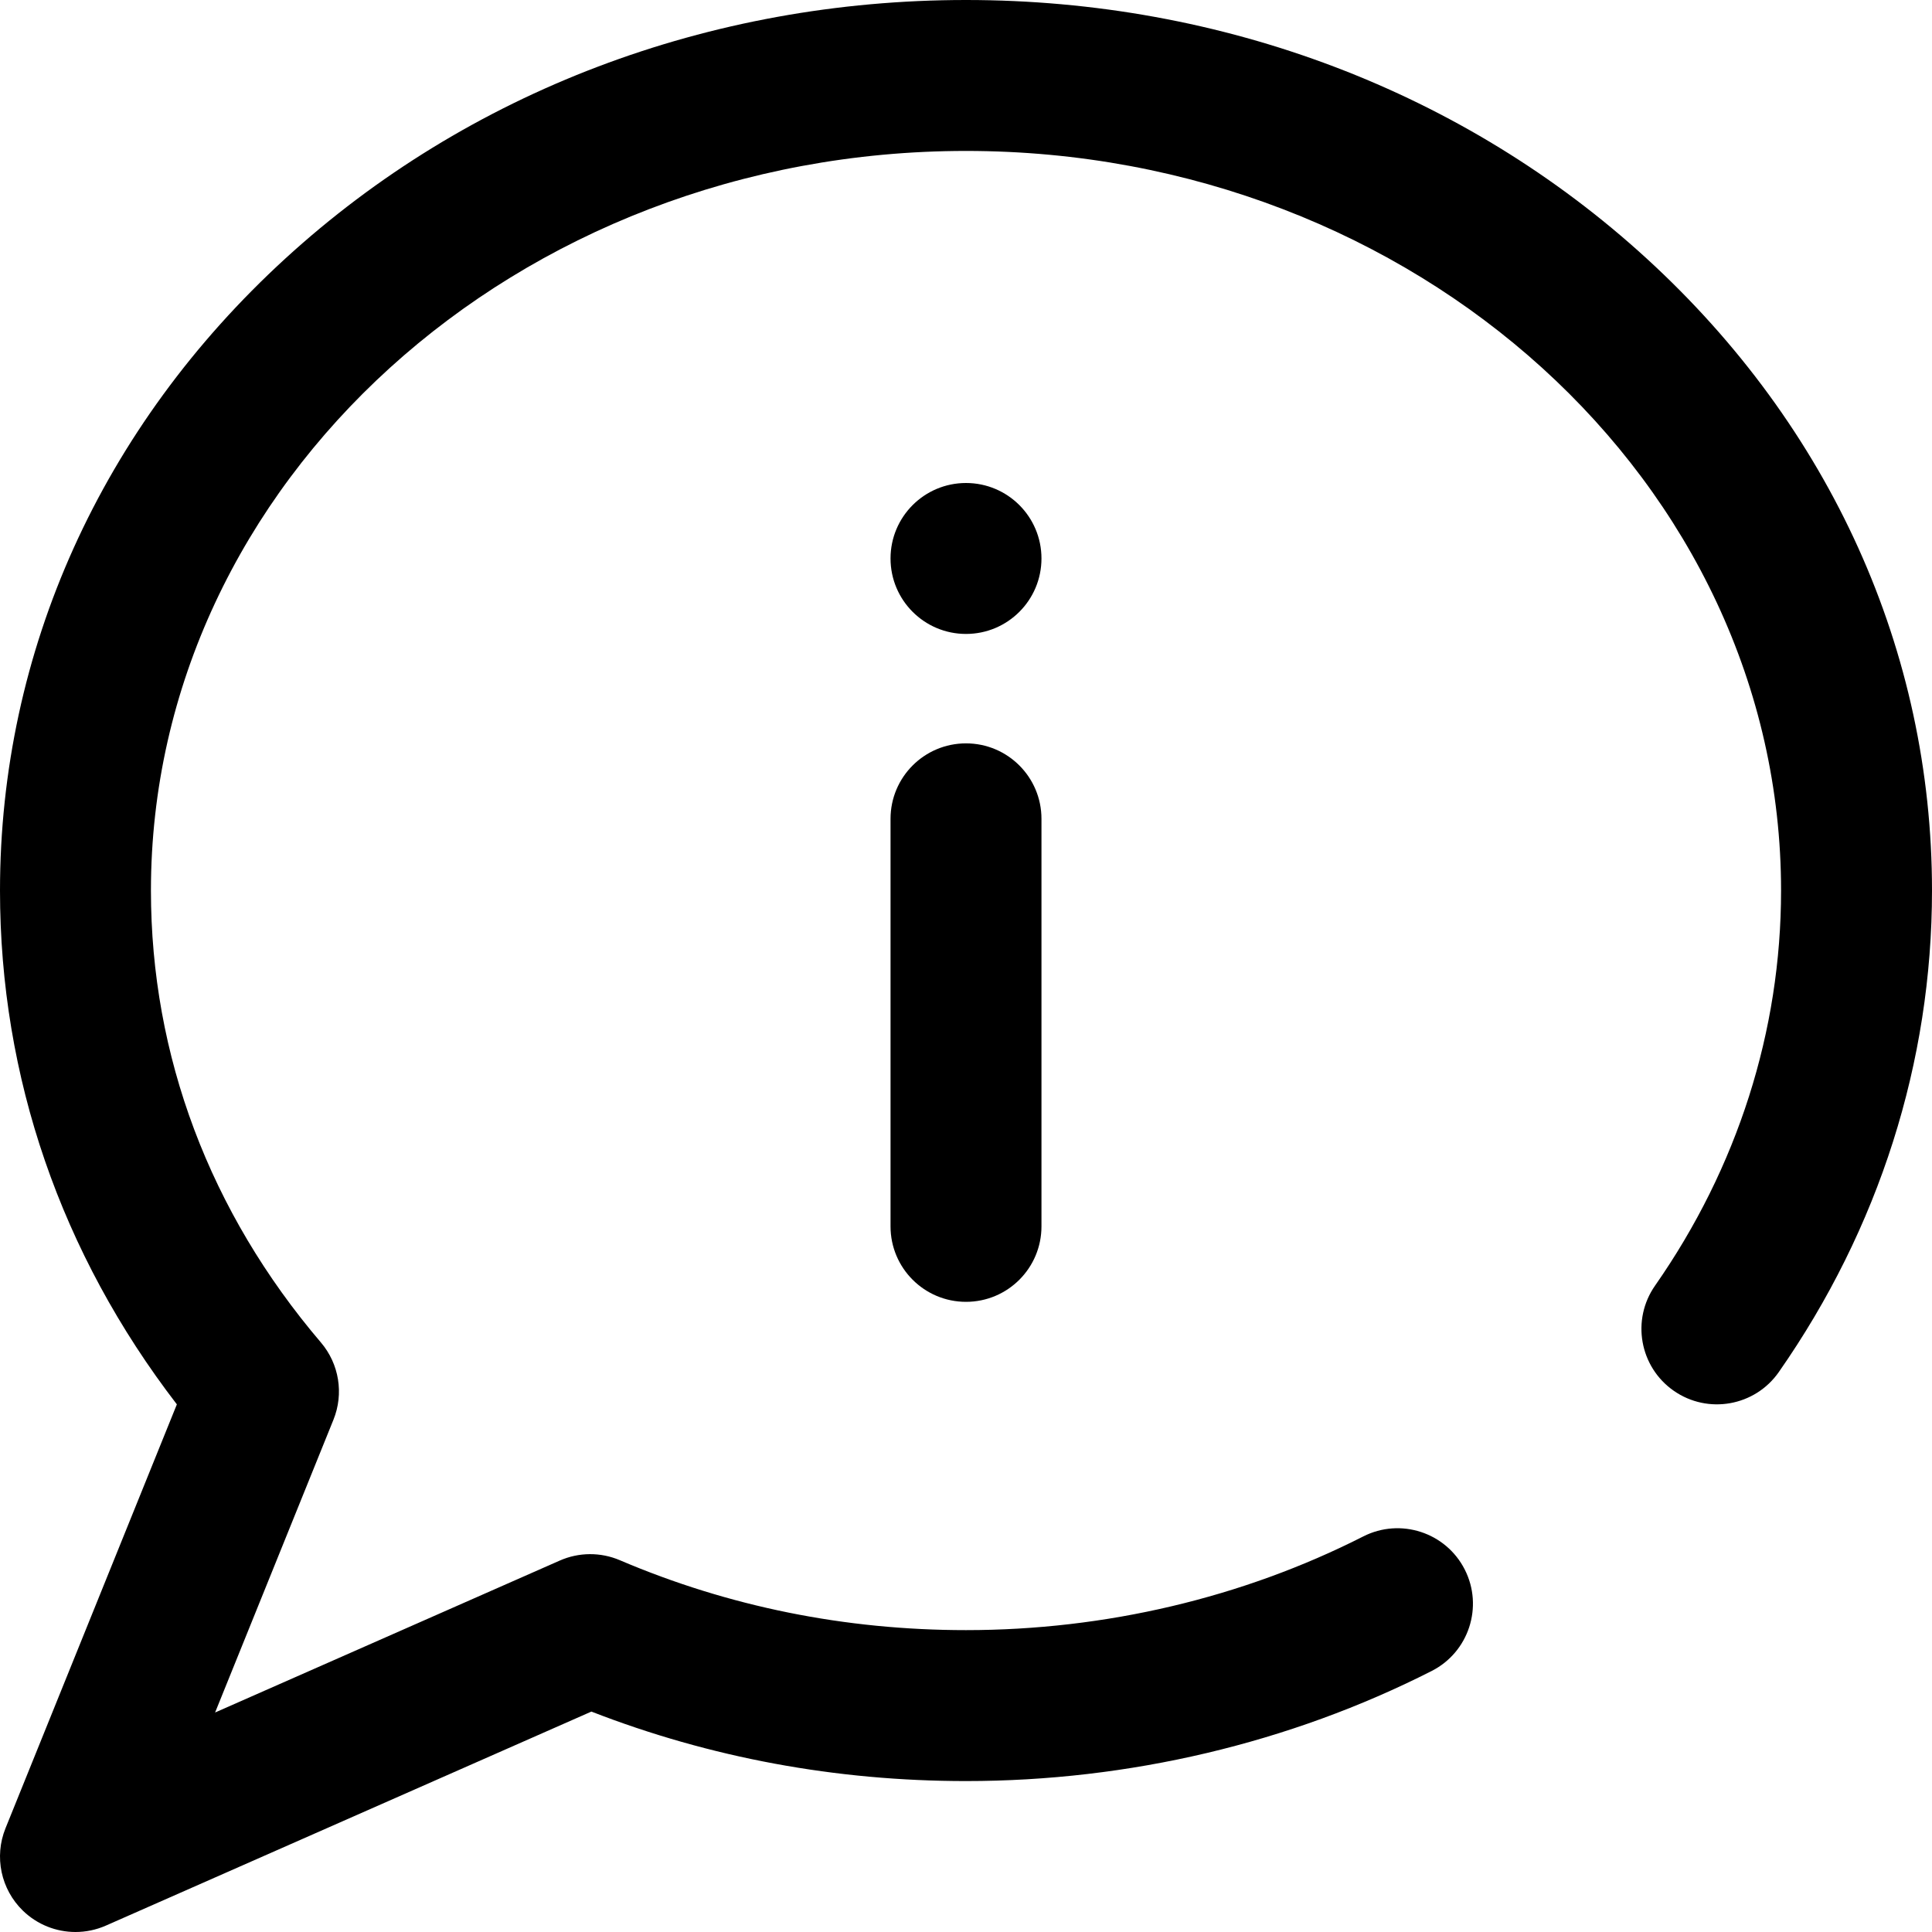
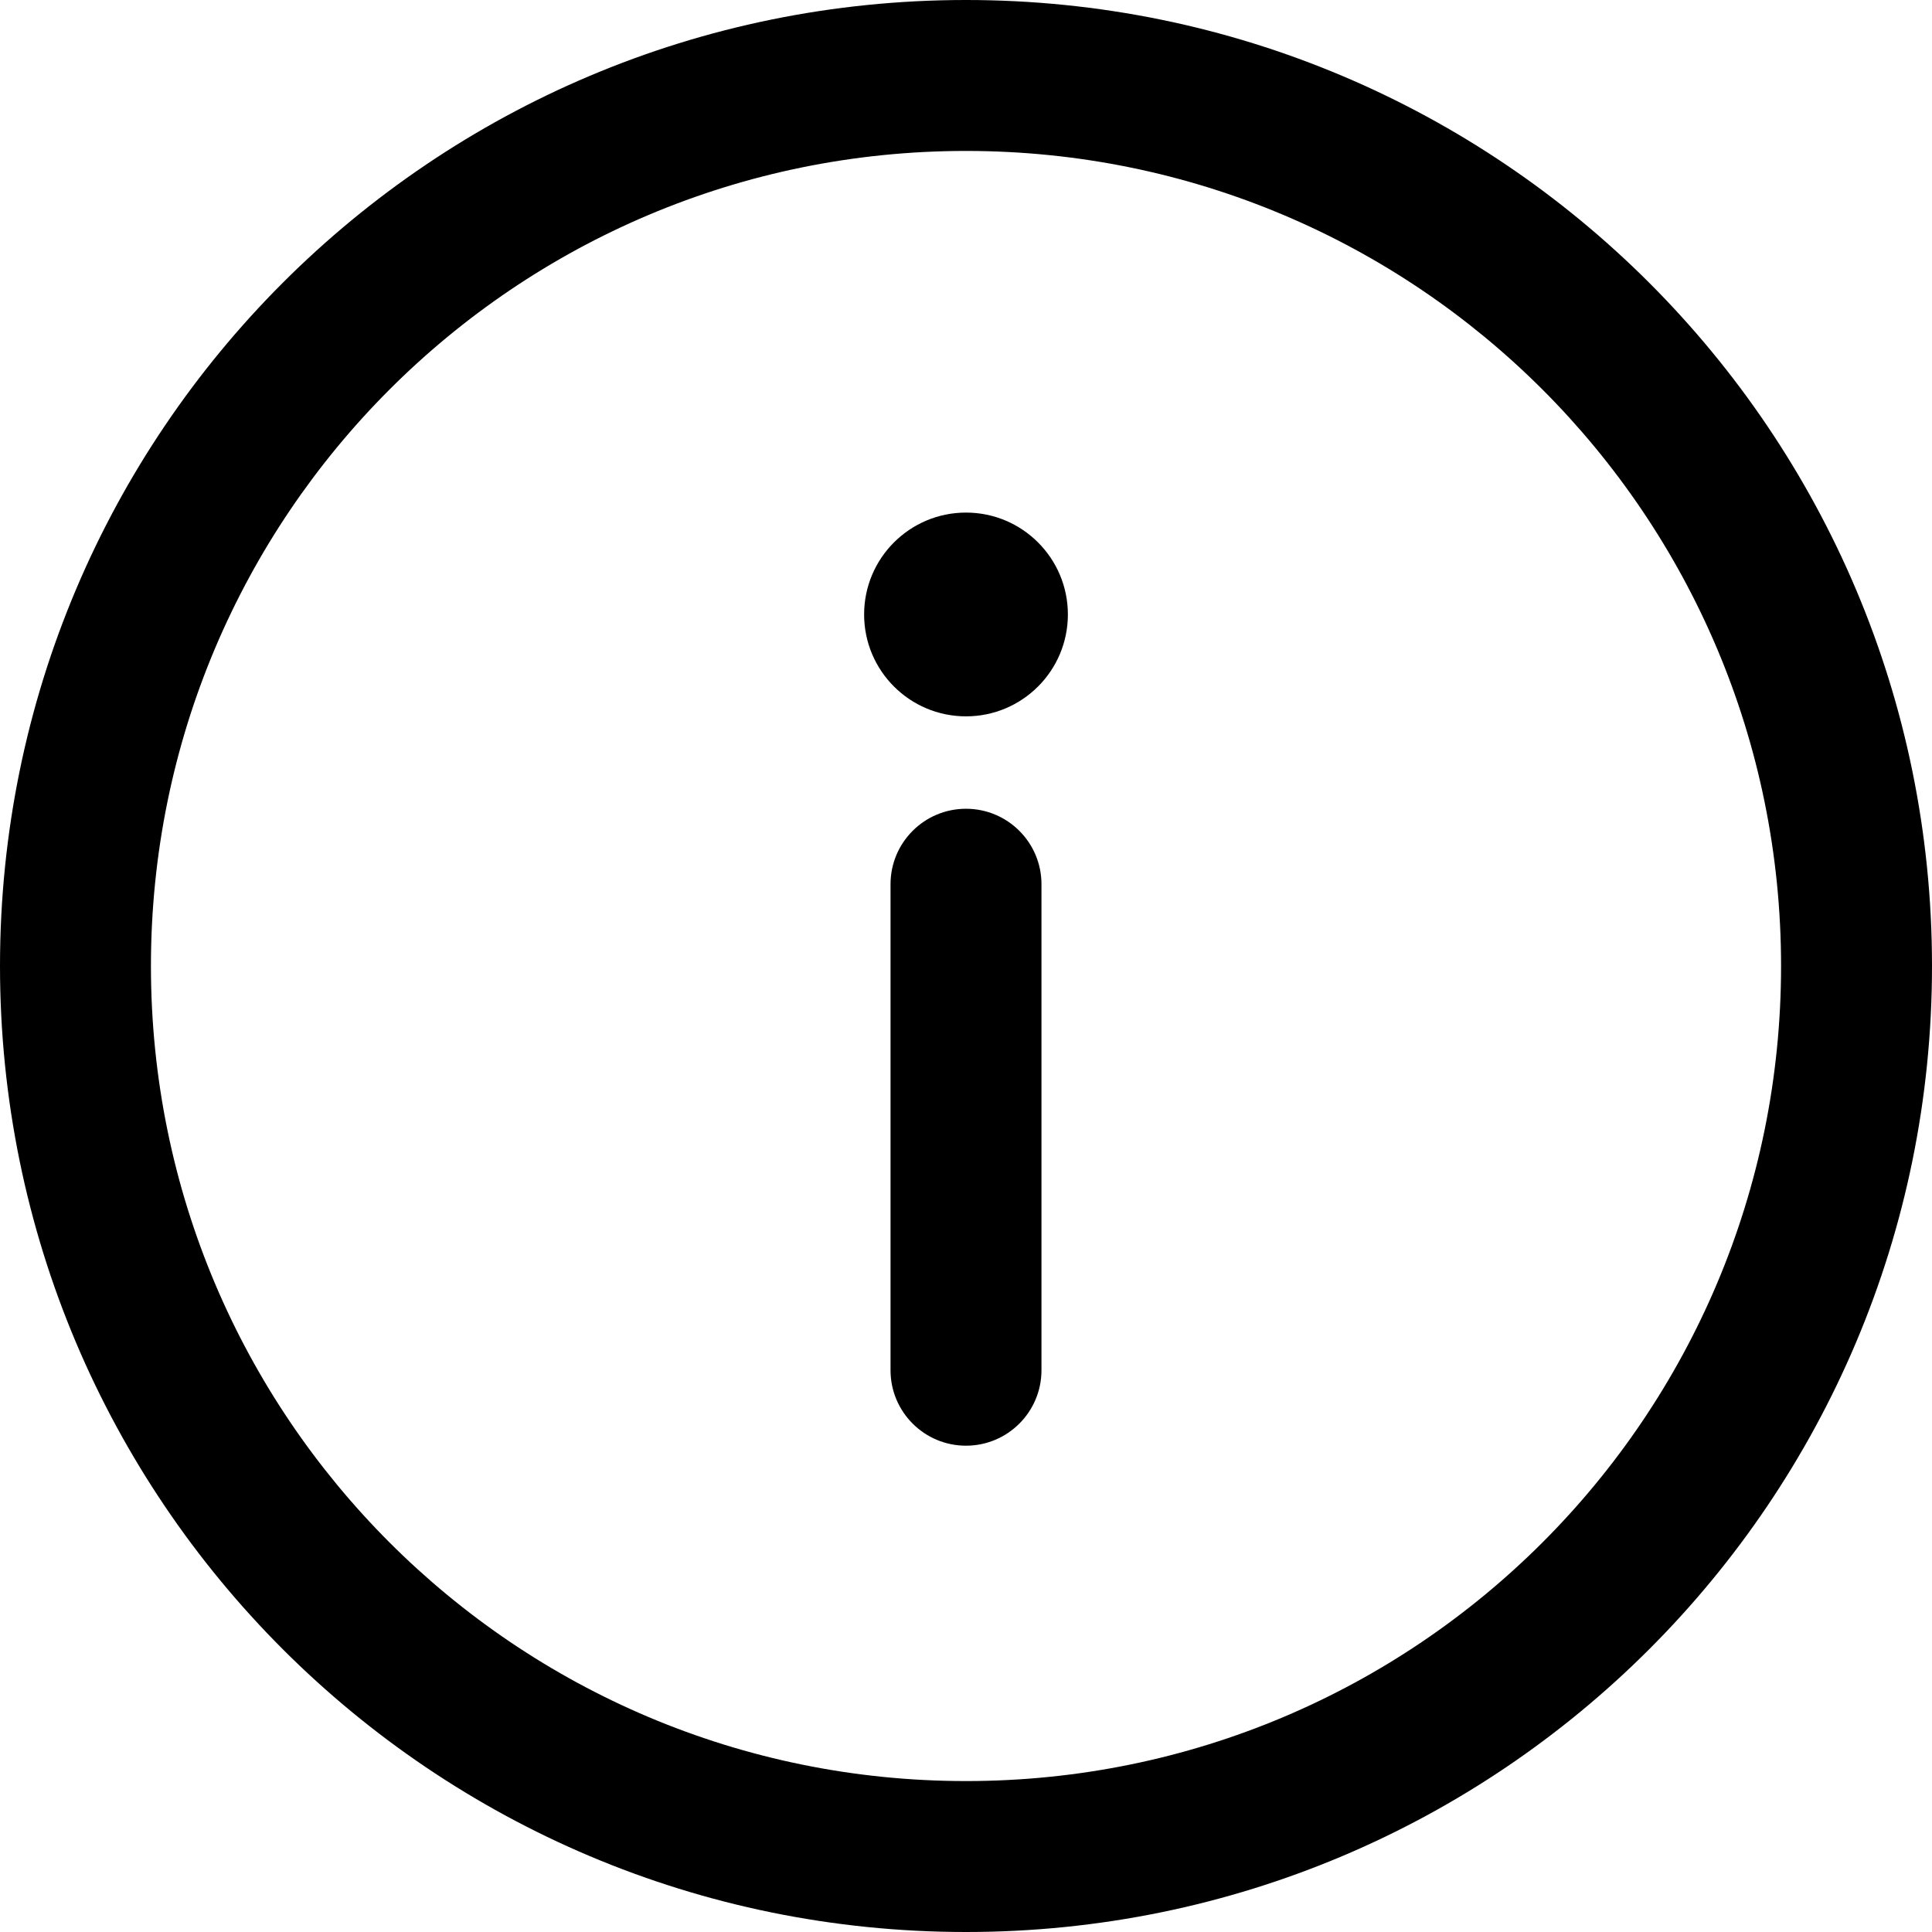
- <svg xmlns="http://www.w3.org/2000/svg" version="1.1" id="Layer_1" x="0px" y="0px" viewBox="0 0 512 512" style="enable-background:new 0 0 512 512;" xml:space="preserve" width="512" height="512">
-   <path d="M20.005,512c-5.097,0-10.116-1.948-13.925-5.641c-5.845-5.666-7.672-14.309-4.621-21.855l45.411-112.333  C16.162,332.253,0,285.425,0,236c0-63.375,26.855-122.857,75.62-167.489C123.891,24.331,187.952,0,256,0  s132.109,24.331,180.38,68.511C485.145,113.143,512,172.625,512,236c0,45.448-14.04,89.577-40.602,127.615  c-6.325,9.057-18.792,11.271-27.849,4.947s-11.271-18.792-4.947-27.849C460.452,309.425,472,273.215,472,236  c0-108.075-96.897-196-216-196S40,127.925,40,236c0,43.783,15.577,85.2,45.046,119.773c4.834,5.671,6.115,13.561,3.321,20.47  l-31.366,77.589l91.345-40.266c5.063-2.231,10.826-2.267,15.916-0.095C193.082,425.766,223.946,432,256,432  c36.892,0,73.299-8.587,105.286-24.832c9.85-5,21.887-1.072,26.889,8.775c5.001,9.849,1.073,21.887-8.775,26.889  C341.828,461.914,299.157,472,256,472c-34.48,0-67.835-6.191-99.276-18.413L28.068,510.301C25.474,511.444,22.728,512,20.005,512z   M276,325V217c0-11.046-8.954-20-20-20s-20,8.954-20,20v108c0,11.046,8.954,20,20,20S276,336.046,276,325z M256,128  c-11.046,0-20,8.954-20,20l0,0c0,11.046,8.954,20,20,20s20-8.954,20-20l0,0C276,136.954,267.046,128,256,128z" />
+ <svg xmlns="http://www.w3.org/2000/svg" version="1.1" id="Capa_1" x="0px" y="0px" viewBox="0 0 512 512" style="enable-background:new 0 0 512 512;" xml:space="preserve">
+   <g>
+     <g>
+       <path d="M256,0C114.497,0,0,114.507,0,256c0,141.503,114.507,256,256,256c141.503,0,256-114.507,256-256    C512,114.497,397.492,0,256,0z M256,472c-119.393,0-216-96.615-216-216c0-119.393,96.615-216,216-216    c119.393,0,216,96.615,216,216C472,375.393,375.384,472,256,472z" />
+     </g>
+   </g>
+   <g>
+     <g>
+       <path d="M256,214.33c-11.046,0-20,8.954-20,20v128.793c0,11.046,8.954,20,20,20s20-8.955,20-20.001V234.33    C276,223.284,267.046,214.33,256,214.33z" />
+     </g>
+   </g>
+   <g>
+     <g>
+       <circle cx="256" cy="162.84" r="27" />
+     </g>
+   </g>
+   <g>
+ </g>
+   <g>
+ </g>
+   <g>
+ </g>
+   <g>
+ </g>
+   <g>
+ </g>
+   <g>
+ </g>
+   <g>
+ </g>
+   <g>
+ </g>
+   <g>
+ </g>
+   <g>
+ </g>
+   <g>
+ </g>
+   <g>
+ </g>
+   <g>
+ </g>
+   <g>
+ </g>
+   <g>
+ </g>
</svg>
